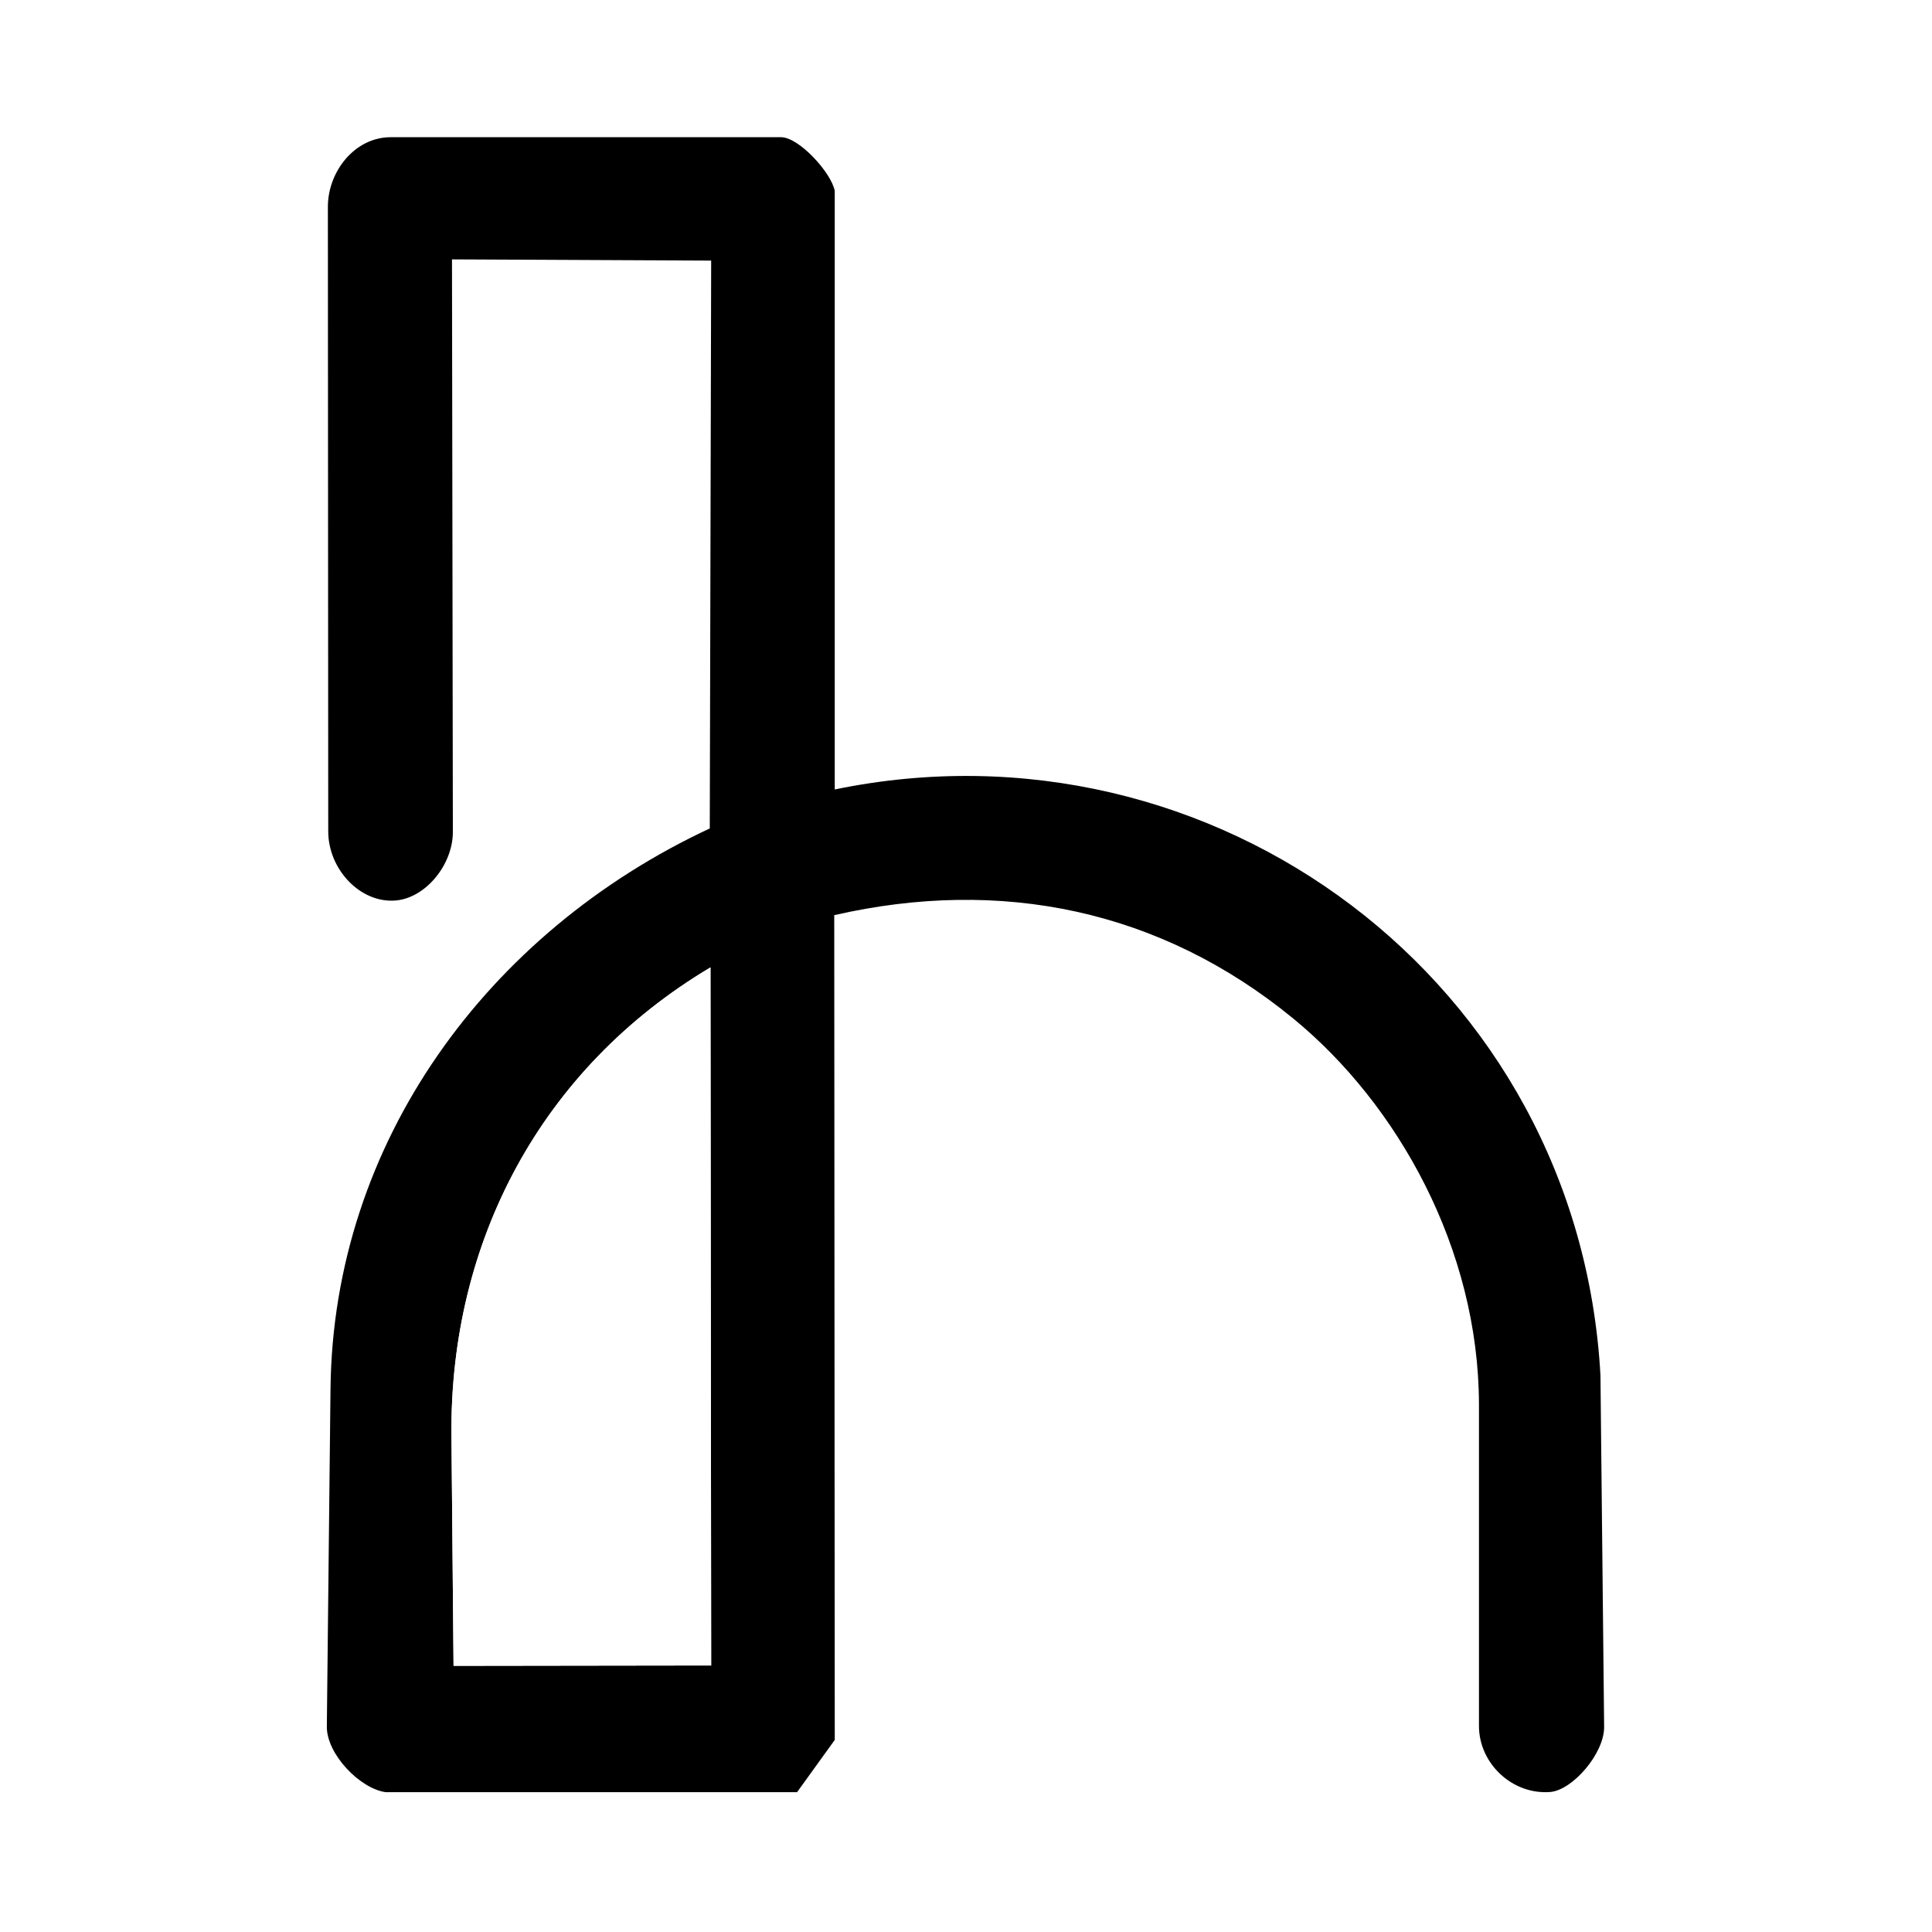
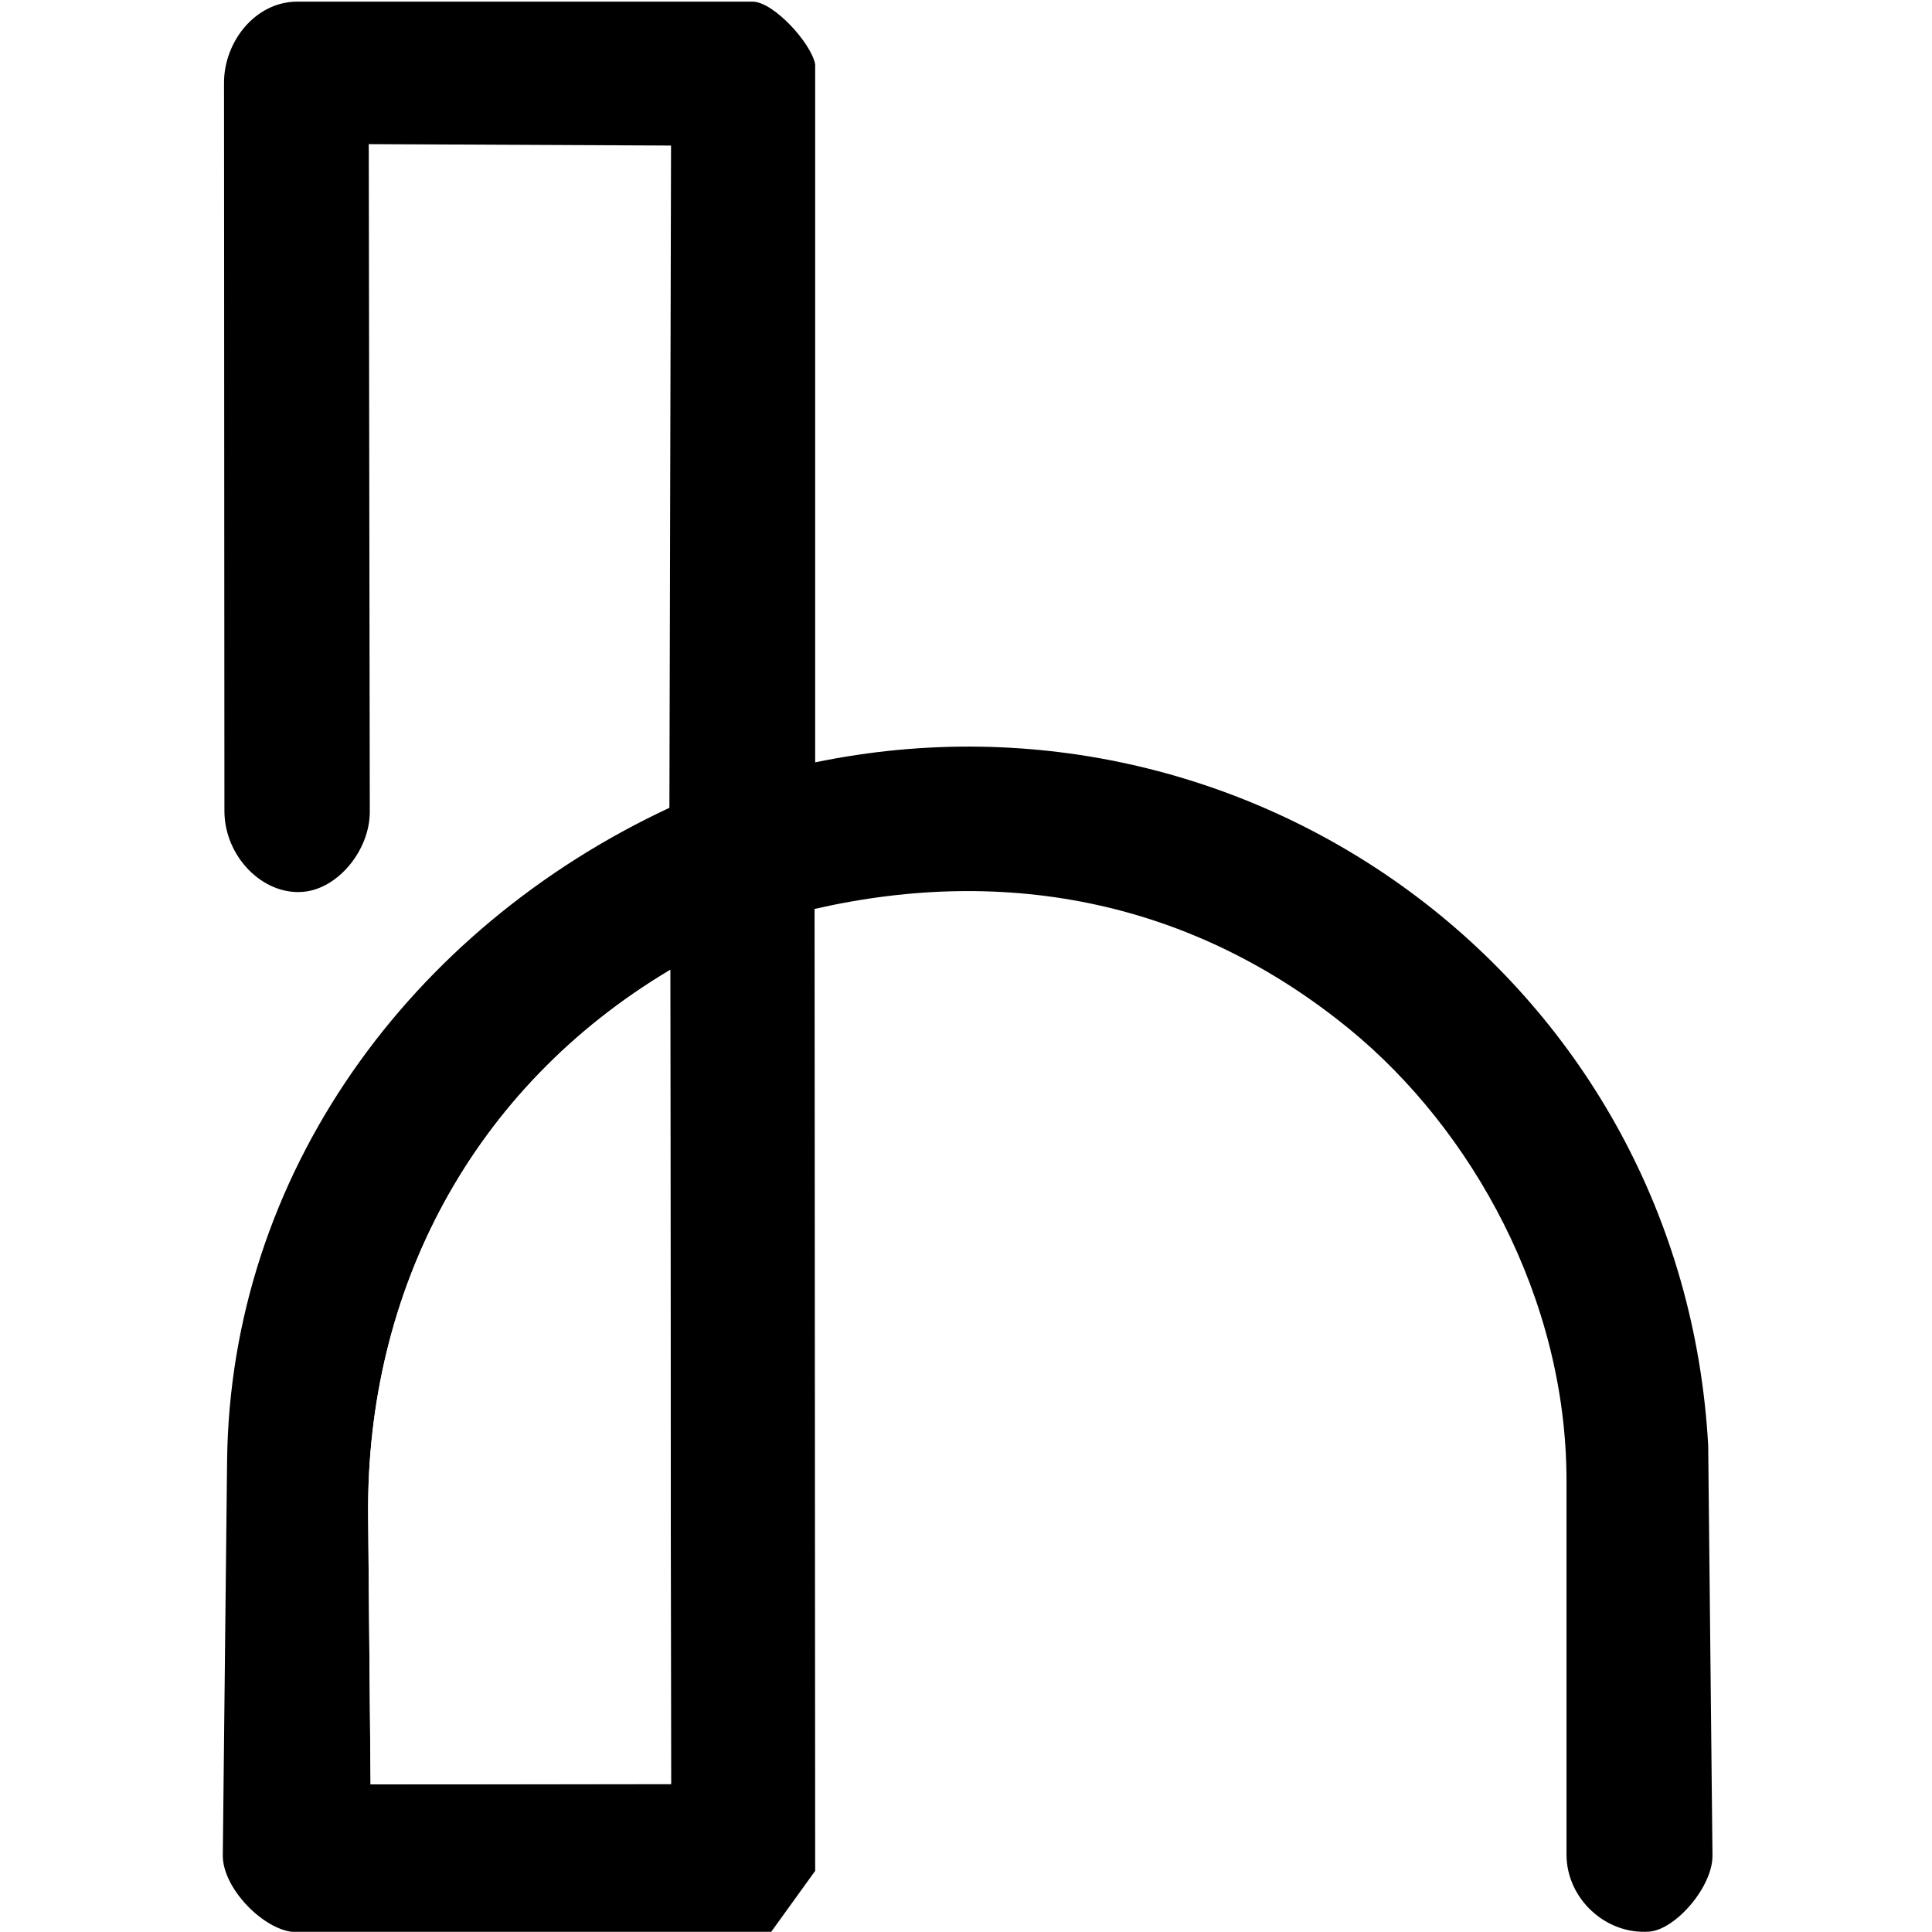
- <svg xmlns="http://www.w3.org/2000/svg" id="Layer_1" data-name="Layer 1" viewBox="48.73 48.73 110.54 110.54">
+ <svg xmlns="http://www.w3.org/2000/svg" id="Layer_1" data-name="Layer 1" viewBox="56.5 56.5 94.78 94.78">
  <defs>
    <style>
      .cls-1 {
        fill: #fff;
      }
    </style>
  </defs>
  <g id="_7EB6CO" data-name="7EB6CO">
    <g>
      <path class="cls-1" d="M0,0h208v208H0V0ZM94.36,151.27l2.15-2.98-.03-47.19c9.53-2.18,18.66-.32,26.27,5.92,5.96,4.89,10.59,13.16,10.6,22.07v18.4c.02,2.16,1.93,3.94,4.07,3.78,1.28-.09,3.11-2.2,3.1-3.74l-.21-20.1c-1.23-22.52-22.12-38-43.82-33.52v-34.25c-.18-1.04-2.01-3.06-3.05-3.07h-22.34c-2.07,0-3.6,1.97-3.6,3.98l.02,35.73c0,2.2,1.86,4.14,3.87,3.96,1.71-.15,3.26-2.05,3.26-3.92l-.05-32.76,14.83.07-.08,32.49c-12.72,5.93-21.55,17.96-21.7,32.07l-.21,19.32c-.02,1.57,1.9,3.55,3.37,3.74h23.56Z" />
      <path d="M94.36,151.27h-23.56c-1.47-.2-3.38-2.17-3.37-3.75l.21-19.32c.15-14.11,8.99-26.14,21.7-32.07l.08-32.49-14.83-.07.05,32.76c0,1.87-1.55,3.77-3.26,3.92-2.01.18-3.87-1.76-3.87-3.96l-.02-35.73c0-2.01,1.53-3.98,3.6-3.98h22.34c1.03.02,2.86,2.03,3.06,3.07v34.25c21.68-4.48,42.57,11,43.81,33.52l.21,20.1c.02,1.54-1.82,3.65-3.1,3.74-2.14.16-4.06-1.62-4.06-3.78v-18.4c-.02-8.91-4.65-17.17-10.62-22.07-7.61-6.24-16.73-8.1-26.27-5.92l.03,47.19-2.15,2.98ZM74.68,144.04l14.74-.02-.04-39.94c-9.71,5.79-14.91,15.71-14.82,26.76l.12,13.2Z" />
      <path class="cls-1" d="M74.68,144.04l-.12-13.2c-.1-11.05,5.1-20.97,14.82-26.76l.04,39.94-14.74.02Z" />
    </g>
  </g>
</svg>
